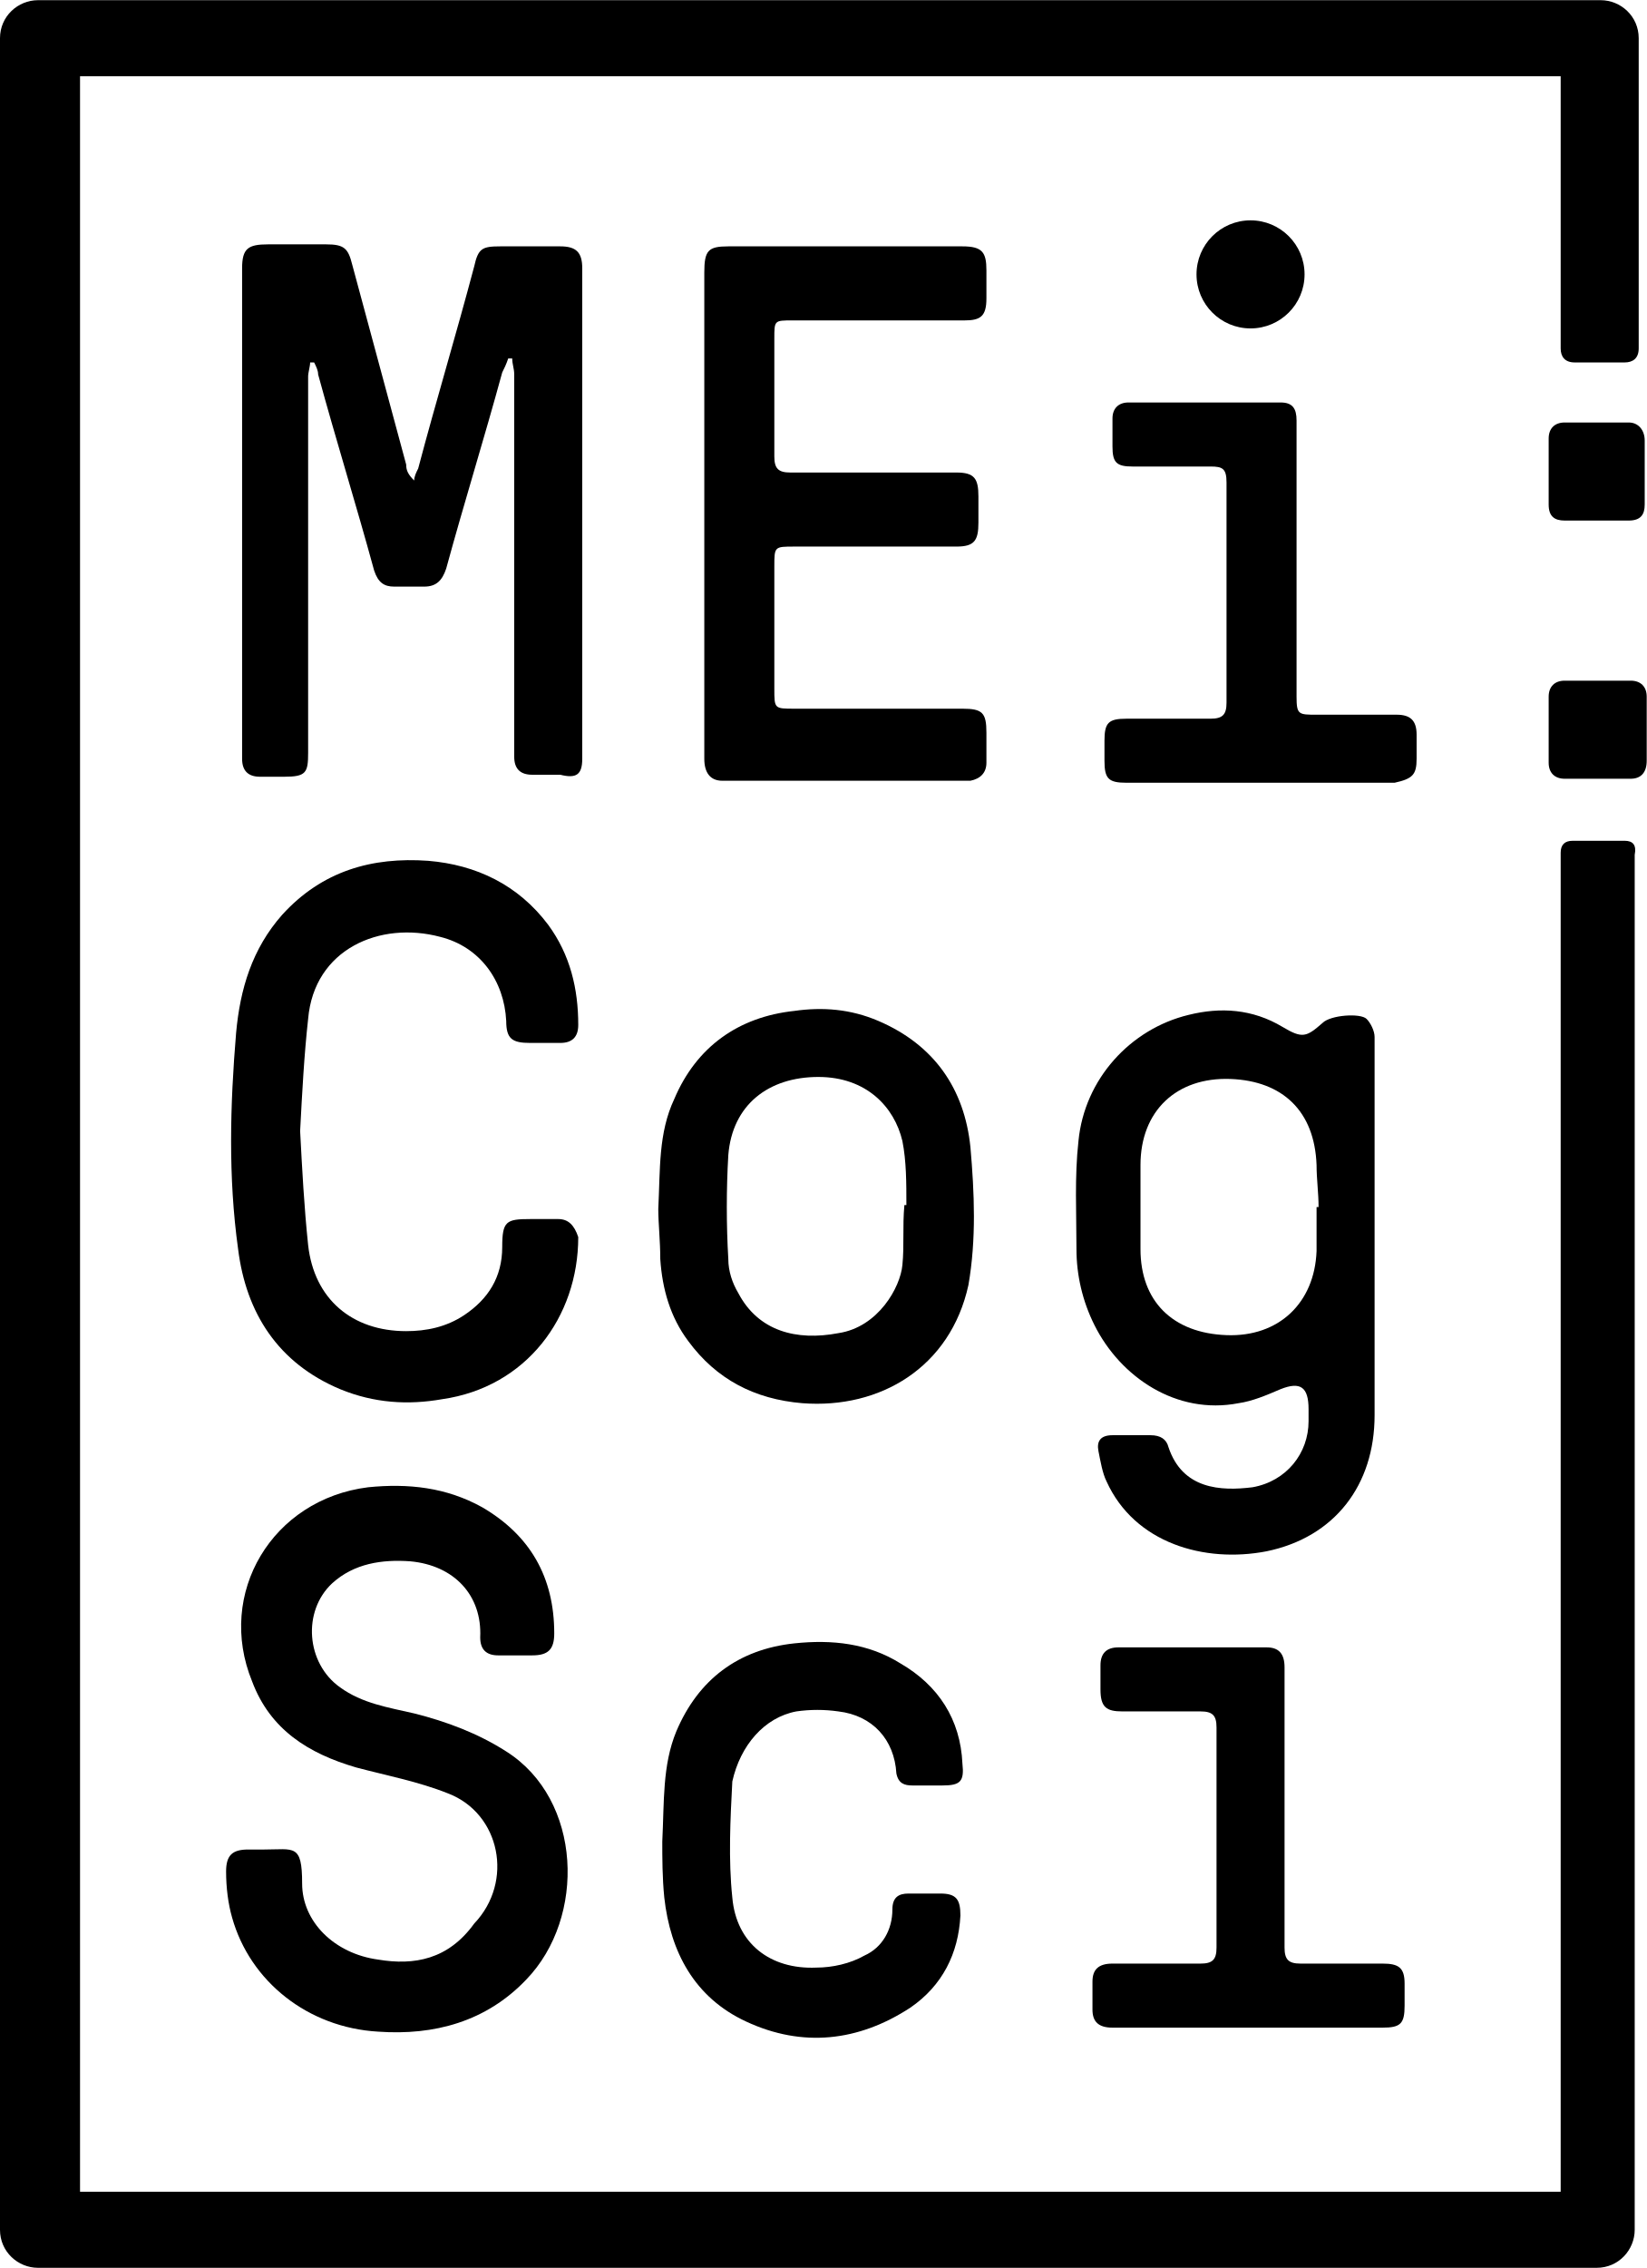
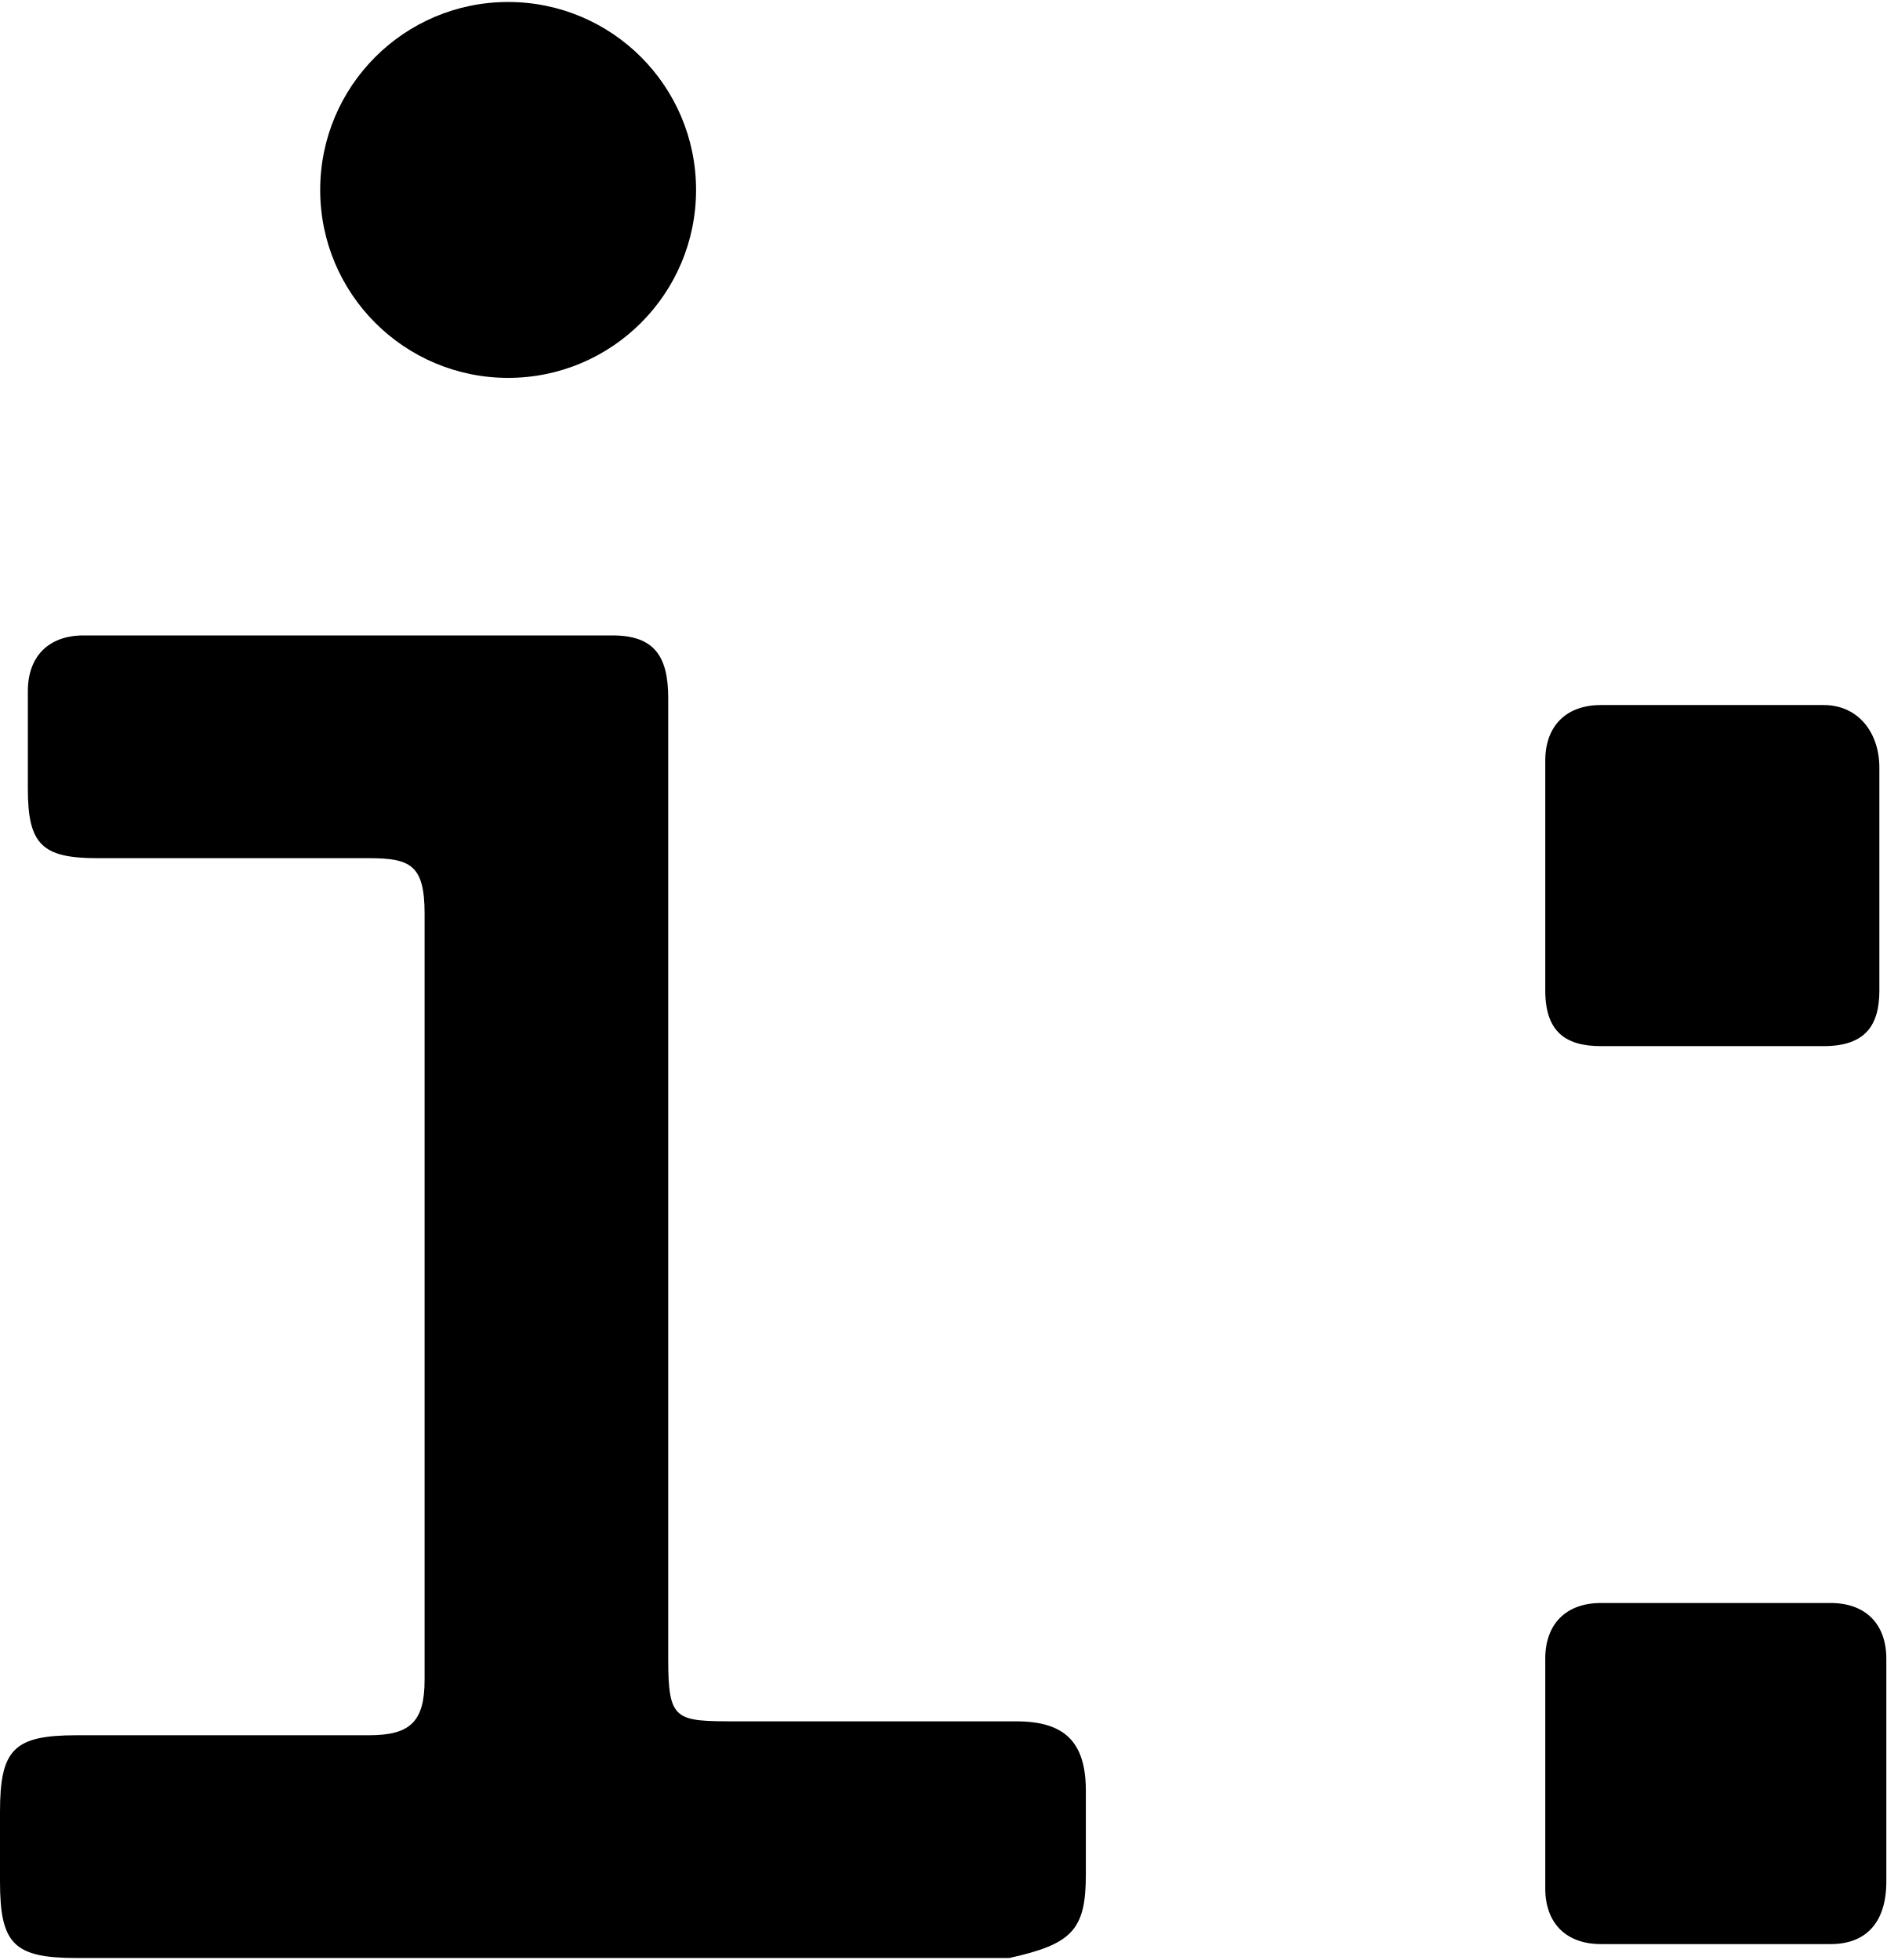
- <svg xmlns="http://www.w3.org/2000/svg" version="1.1" id="Layer_1" x="0px" y="0px" viewBox="0 0 82.3 113.3" xml:space="preserve" width="0.857in" height="1.18in">
+ <svg xmlns="http://www.w3.org/2000/svg" version="1.1" id="Layer_1" x="0px" y="0px" viewBox="0 0 27.1 28.1" xml:space="preserve" width="0.282in" height="0.293in">
  <defs id="defs169" />
-   <g id="g162" transform="translate(0,-0.4)">
-     <path id="path136" d="m 29.1,38.3 c 0,-8.2 0,-16.3 0,-24.5 0,-0.8 -0.3,-1.1 -1.1,-1.1 -1,0 -2,0 -3,0 -0.9,0 -1.1,0.1 -1.3,1 -0.9,3.4 -1.9,6.7 -2.8,10.1 -0.1,0.2 -0.2,0.4 -0.2,0.6 -0.3,-0.3 -0.4,-0.5 -0.4,-0.8 -0.9,-3.3 -1.8,-6.7 -2.7,-10 -0.2,-0.8 -0.4,-1 -1.3,-1 -1,0 -1.9,0 -2.9,0 -1,0 -1.3,0.2 -1.3,1.2 0,7.9 0,15.8 0,23.7 0,0.3 0,0.5 0,0.8 0,0.6 0.3,0.9 0.9,0.9 0.4,0 0.8,0 1.2,0 1.1,0 1.2,-0.2 1.2,-1.2 0,-6.3 0,-12.5 0,-18.8 0,-0.2 0.1,-0.5 0.1,-0.7 0.1,0 0.1,0 0.2,0 0.1,0.2 0.2,0.4 0.2,0.6 0.9,3.3 1.9,6.5 2.8,9.8 0.2,0.6 0.5,0.8 1,0.8 0.5,0 1,0 1.5,0 0.6,0 0.9,-0.3 1.1,-0.9 0.9,-3.3 1.9,-6.5 2.8,-9.8 0.1,-0.2 0.2,-0.4 0.3,-0.7 0.1,0 0.1,0 0.2,0 0,0.3 0.1,0.5 0.1,0.8 0,6.2 0,12.4 0,18.6 0,0.2 0,0.3 0,0.5 0,0.6 0.3,0.9 0.9,0.9 0.5,0 0.9,0 1.4,0 0.8,0.2 1.1,0 1.1,-0.8 z" />
-     <path id="path138" d="m 62.6,74.7 c -1.6,0.2 -3.5,0.1 -4.2,-2 -0.1,-0.4 -0.4,-0.6 -0.9,-0.6 -0.6,0 -1.2,0 -1.9,0 -0.6,0 -0.8,0.3 -0.7,0.8 0.1,0.5 0.2,1.1 0.4,1.5 1.4,3.1 4.9,4.1 8,3.5 3.4,-0.7 5.4,-3.3 5.4,-6.8 0,-3 0,-6.1 0,-9.1 0,-3.3 0,-6.5 0,-9.8 0,-0.3 -0.2,-0.7 -0.4,-0.9 -0.3,-0.3 -1.8,-0.2 -2.2,0.2 -0.8,0.7 -1,0.8 -2,0.2 -1.5,-0.9 -3.1,-1 -4.7,-0.6 -2.9,0.7 -5.2,3.2 -5.5,6.3 -0.2,1.8 -0.1,3.6 -0.1,5.4 0,1.3 0.3,2.6 0.9,3.8 1.3,2.6 4.1,4.5 7.2,3.9 0.7,-0.1 1.4,-0.4 2.1,-0.7 1,-0.4 1.4,-0.1 1.4,1 0,0.2 0,0.4 0,0.6 0,1.6 -1.1,3 -2.8,3.3 z M 61.3,67.1 C 58.6,67 57,65.4 57,62.8 c 0,-1.4 0,-2.8 0,-4.2 0,-2.7 1.8,-4.4 4.5,-4.3 2.6,0.1 4.2,1.6 4.3,4.3 0,0.7 0.1,1.4 0.1,2.1 0,0 -0.1,0 -0.1,0 0,0.7 0,1.5 0,2.2 -0.1,2.6 -1.9,4.3 -4.5,4.2 z" />
-     <path id="path140" d="m 18.9,98.3 c -2.2,-0.3 -3.8,-1.9 -3.8,-3.8 0,-2 -0.4,-1.7 -1.9,-1.7 -0.3,0 -0.5,0 -0.8,0 -0.8,0 -1.1,0.3 -1.1,1.1 0,0.8 0.1,1.6 0.3,2.3 0.9,3.2 3.8,5.5 7.3,5.7 2.8,0.2 5.4,-0.5 7.4,-2.6 3,-3.1 2.8,-9 -1,-11.4 -1.4,-0.9 -3,-1.5 -4.6,-1.9 -1.3,-0.3 -2.6,-0.5 -3.7,-1.3 -1.7,-1.2 -1.9,-3.8 -0.4,-5.2 1.1,-1 2.5,-1.2 3.9,-1.1 2.2,0.2 3.6,1.7 3.5,3.8 0,0.6 0.3,0.9 0.9,0.9 0.6,0 1.1,0 1.7,0 0.8,0 1.1,-0.3 1.1,-1.1 0,-2.8 -1.2,-4.9 -3.6,-6.3 -1.8,-1 -3.7,-1.2 -5.7,-1 -4.8,0.6 -7.6,5.3 -5.8,9.7 0.9,2.4 2.8,3.6 5.2,4.3 1.5,0.4 3.1,0.7 4.6,1.3 2.6,1 3.3,4.4 1.3,6.5 -1.3,1.8 -3,2.1 -4.8,1.8 z" />
-     <path id="path142" d="m 49.3,38.5 c 0,-0.5 0,-1 0,-1.5 0,-1 -0.2,-1.2 -1.2,-1.2 -2.8,0 -5.6,0 -8.4,0 -1,0 -1,0 -1,-1 0,-2 0,-4.1 0,-6.1 0,-1 0,-1 1,-1 2.7,0 5.4,0 8.1,0 0.9,0 1.1,-0.3 1.1,-1.2 0,-0.4 0,-0.9 0,-1.3 0,-0.9 -0.2,-1.2 -1.1,-1.2 -2.8,0 -5.5,0 -8.3,0 -0.6,0 -0.8,-0.2 -0.8,-0.8 0,-2 0,-4 0,-5.9 0,-0.9 0,-0.9 0.9,-0.9 2.9,0 5.7,0 8.6,0 0.8,0 1.1,-0.2 1.1,-1.1 0,-0.5 0,-0.9 0,-1.4 0,-0.9 -0.2,-1.2 -1.2,-1.2 -3.9,0 -7.8,0 -11.7,0 -1,0 -1.2,0.2 -1.2,1.3 0,4 0,8 0,12.1 0,1.6 0,3.1 0,4.7 0,2.5 0,5 0,7.5 0,0.7 0.3,1.1 0.9,1.1 4.1,0 8.3,0 12.4,0 0.5,-0.1 0.8,-0.4 0.8,-0.9 z" />
-     <path id="path144" d="m 27.9,61.3 c -0.4,0 -0.9,0 -1.4,0 -1.2,0 -1.4,0.1 -1.4,1.4 0,1.5 -0.7,2.6 -1.9,3.4 -0.9,0.6 -1.9,0.8 -2.9,0.8 -2.7,0 -4.6,-1.6 -4.9,-4.3 -0.2,-1.9 -0.3,-3.8 -0.4,-5.7 0.1,-1.9 0.2,-3.8 0.4,-5.6 0.3,-3.5 3.6,-4.9 6.6,-4.1 2,0.5 3.2,2.2 3.3,4.2 0,0.9 0.3,1.1 1.2,1.1 0.5,0 1,0 1.5,0 0.6,0 0.9,-0.3 0.9,-0.9 0,-1.8 -0.4,-3.5 -1.5,-5 -1.5,-2 -3.6,-3 -6,-3.2 -2.8,-0.2 -5.3,0.5 -7.3,2.7 -1.5,1.7 -2.1,3.7 -2.3,5.9 -0.3,3.6 -0.4,7.2 0.1,10.8 0.4,3.2 2,5.7 5.1,7 1.7,0.7 3.4,0.8 5.1,0.5 4.2,-0.6 6.8,-4.1 6.8,-8.1 -0.2,-0.6 -0.5,-0.9 -1,-0.9 z" />
-     <path id="path146" d="m 48.5,57.7 c -0.3,-2.9 -1.8,-5.1 -4.6,-6.3 -1.4,-0.6 -2.8,-0.7 -4.2,-0.5 -2.8,0.3 -4.9,1.8 -6,4.4 -0.8,1.7 -0.7,3.5 -0.8,5.5 0,0.7 0.1,1.6 0.1,2.5 0.1,1.5 0.5,2.9 1.4,4.1 1.4,1.9 3.3,2.9 5.7,3.1 3.9,0.3 7.4,-1.8 8.3,-5.9 0.4,-2.3 0.3,-4.6 0.1,-6.9 z m -3.4,5.9 c -0.1,1.1 -1.2,3.1 -3.2,3.4 -2.1,0.4 -4,-0.1 -5,-2 -0.3,-0.5 -0.5,-1.1 -0.5,-1.7 -0.1,-1.7 -0.1,-3.5 0,-5.2 0.2,-2.5 2,-3.9 4.5,-3.9 2.4,0 3.8,1.5 4.2,3.2 0.2,1 0.2,2.1 0.2,3.2 0,0 -0.1,0 -0.1,0 -0.1,1.1 0,2 -0.1,3 z" />
-     <path id="path148" d="m 39.8,85.9 c 0.7,-0.1 1.4,-0.1 2.1,0 1.7,0.2 2.8,1.4 2.9,3.1 0.1,0.5 0.4,0.6 0.8,0.6 0.5,0 1,0 1.5,0 0.9,0 1.1,-0.2 1,-1.1 -0.1,-2.2 -1.2,-3.9 -3.1,-5 -1.6,-1 -3.4,-1.2 -5.3,-1 -2.8,0.3 -4.8,1.8 -5.9,4.4 -0.7,1.7 -0.6,3.5 -0.7,5.5 0,0.8 0,1.8 0.1,2.8 0.3,2.7 1.5,5 4.1,6.2 2.8,1.3 5.6,1 8.2,-0.7 1.6,-1.1 2.4,-2.7 2.5,-4.6 0,-0.8 -0.2,-1.1 -1,-1.1 -0.5,0 -1.1,0 -1.6,0 -0.5,0 -0.8,0.2 -0.8,0.8 0,1 -0.5,1.9 -1.4,2.3 -0.7,0.4 -1.6,0.6 -2.4,0.6 -2.3,0.1 -4,-1.2 -4.2,-3.5 -0.2,-1.9 -0.1,-3.9 0,-5.8 0.4,-1.8 1.6,-3.2 3.2,-3.5 z" />
-     <path id="path150" d="m 55.6,101.7 c 1,0 1.9,0 2.9,0 3.5,0 7.1,0 10.6,0 0.9,0 1.1,-0.2 1.1,-1.1 0,-0.4 0,-0.7 0,-1.1 0,-0.8 -0.3,-1 -1.1,-1 -1.4,0 -2.8,0 -4.1,0 -0.6,0 -0.8,-0.2 -0.8,-0.8 0,-2.3 0,-4.6 0,-7 0,-2.3 0,-4.6 0,-7 0,-0.7 -0.3,-1 -0.9,-1 -2.5,0 -4.9,0 -7.4,0 -0.6,0 -0.9,0.3 -0.9,0.9 0,0.4 0,0.8 0,1.2 0,0.9 0.3,1.1 1.1,1.1 1.3,0 2.6,0 3.9,0 0.6,0 0.8,0.2 0.8,0.8 0,3.7 0,7.3 0,11 0,0.6 -0.2,0.8 -0.8,0.8 -1.5,0 -2.9,0 -4.4,0 -0.7,0 -1,0.3 -1,0.9 0,0.5 0,0.9 0,1.4 0,0.6 0.3,0.9 1,0.9 z" />
-     <path id="path152" d="m 70.8,38.3 c 0,-0.4 0,-0.8 0,-1.2 0,-0.7 -0.3,-1 -1,-1 -1.3,0 -2.7,0 -4,0 -0.9,0 -1,0 -1,-0.9 0,-2.3 0,-4.6 0,-6.8 0,-2.3 0,-4.7 0,-7 0,-0.6 -0.2,-0.9 -0.8,-0.9 -2.5,0 -5.1,0 -7.6,0 -0.5,0 -0.8,0.3 -0.8,0.8 0,0.5 0,0.9 0,1.4 0,0.8 0.2,1 1,1 1.3,0 2.6,0 3.9,0 0.6,0 0.8,0.1 0.8,0.8 0,3.7 0,7.4 0,11 0,0.6 -0.2,0.8 -0.8,0.8 -1.4,0 -2.8,0 -4.2,0 -0.9,0 -1.1,0.2 -1.1,1.1 0,0.3 0,0.7 0,1 0,0.9 0.2,1.1 1.1,1.1 2.2,0 4.5,0 6.7,0 2.2,0 4.5,0 6.7,0 0.9,-0.2 1.1,-0.4 1.1,-1.2 z" />
-     <path id="path154" d="m 78.2,21.5 c -0.5,0 -0.8,0.3 -0.8,0.8 0,1.1 0,2.2 0,3.3 0,0.6 0.3,0.8 0.8,0.8 0.5,0 1,0 1.5,0 0.6,0 1.1,0 1.7,0 0.6,0 0.8,-0.3 0.8,-0.8 0,-1.1 0,-2.1 0,-3.2 0,-0.5 -0.3,-0.9 -0.8,-0.9 -1,0 -2.1,0 -3.2,0 z" />
-     <path id="path156" d="m 81.2,42.4 c -0.9,0 -1.7,0 -2.6,0 -0.4,0 -0.6,0.2 -0.6,0.6 0,0.9 0,66.9 0,66.9 H 4 V 4.2 h 74 c 0,0 0,12.7 0,13.6 0,0.4 0.2,0.7 0.7,0.7 0.4,0 0.8,0 1.2,0 0.4,0 0.9,0 1.3,0 0.4,0 0.7,-0.2 0.7,-0.7 0,-0.9 0,-15.5 0,-15.5 C 81.9,1.2 81,0.4 80,0.4 H 1.9 C 0.9,0.4 0,1.2 0,2.3 v 109.5 c 0,1.1 0.9,1.9 1.9,1.9 h 77.9 c 1.1,0 1.9,-0.9 1.9,-1.9 0,0 0,-67.9 0,-68.7 0.1,-0.5 -0.1,-0.7 -0.5,-0.7 z" />
-     <path id="path158" d="m 82.3,36.9 c 0,-0.6 0,-1.1 0,-1.7 0,-0.5 -0.3,-0.8 -0.8,-0.8 -1.1,0 -2.2,0 -3.3,0 -0.5,0 -0.8,0.3 -0.8,0.8 0,1.1 0,2.2 0,3.3 0,0.5 0.3,0.8 0.8,0.8 1.1,0 2.2,0 3.3,0 0.5,0 0.8,-0.3 0.8,-0.9 0,-0.5 0,-1 0,-1.5 z" />
-     <circle id="circle160" r="2.7" cy="14.1" cx="62.5" />
-   </g>
+   <path d="m 15.6,26.9 c 0,-0.4 0,-0.8 0,-1.2 0,-0.7 -0.3,-1 -1,-1 -1.3,0 -2.7,0 -4,0 -0.9,0 -1,0 -1,-0.9 0,-2.3 0,-4.6 0,-6.8 0,-2.3 0,-4.7 0,-7 0,-0.6 -0.2,-0.9 -0.8,-0.9 -2.5,0 -5.1,0 -7.6,0 -0.5,0 -0.8,0.3 -0.8,0.8 0,0.5 0,0.9 0,1.4 0,0.8 0.2,1 1,1 1.3,0 2.6,0 3.9,0 0.6,0 0.8,0.1 0.8,0.8 0,3.7 0,7.4 0,11 0,0.6 -0.2,0.8 -0.8,0.8 -1.4,0 -2.8,0 -4.2,0 -0.9,0 -1.1,0.2 -1.1,1.1 0,0.3 0,0.7 0,1 0,0.9 0.2,1.1 1.1,1.1 2.2,0 4.5,0 6.7,0 2.2,0 4.5,0 6.7,0 0.9,-0.2 1.1,-0.4 1.1,-1.2 z" id="path152" />
+   <path d="m 23,10.1 c -0.5,0 -0.8,0.3 -0.8,0.8 0,1.1 0,2.2 0,3.3 0,0.6 0.3,0.8 0.8,0.8 0.5,0 1,0 1.5,0 0.6,0 1.1,0 1.7,0 0.6,0 0.8,-0.3 0.8,-0.8 0,-1.1 0,-2.1 0,-3.2 0,-0.5 -0.3,-0.9 -0.8,-0.9 -1,0 -2.1,0 -3.2,0 z" id="path154" />
+   <path d="m 27.1,25.5 c 0,-0.6 0,-1.1 0,-1.7 0,-0.5 -0.3,-0.8 -0.8,-0.8 -1.1,0 -2.2,0 -3.3,0 -0.5,0 -0.8,0.3 -0.8,0.8 0,1.1 0,2.2 0,3.3 0,0.5 0.3,0.8 0.8,0.8 1.1,0 2.2,0 3.3,0 0.5,0 0.8,-0.3 0.8,-0.9 0,-0.5 0,-1 0,-1.5 z" id="path158" />
+   <circle cx="7.3" cy="2.7" r="2.7" id="circle160" />
</svg>
